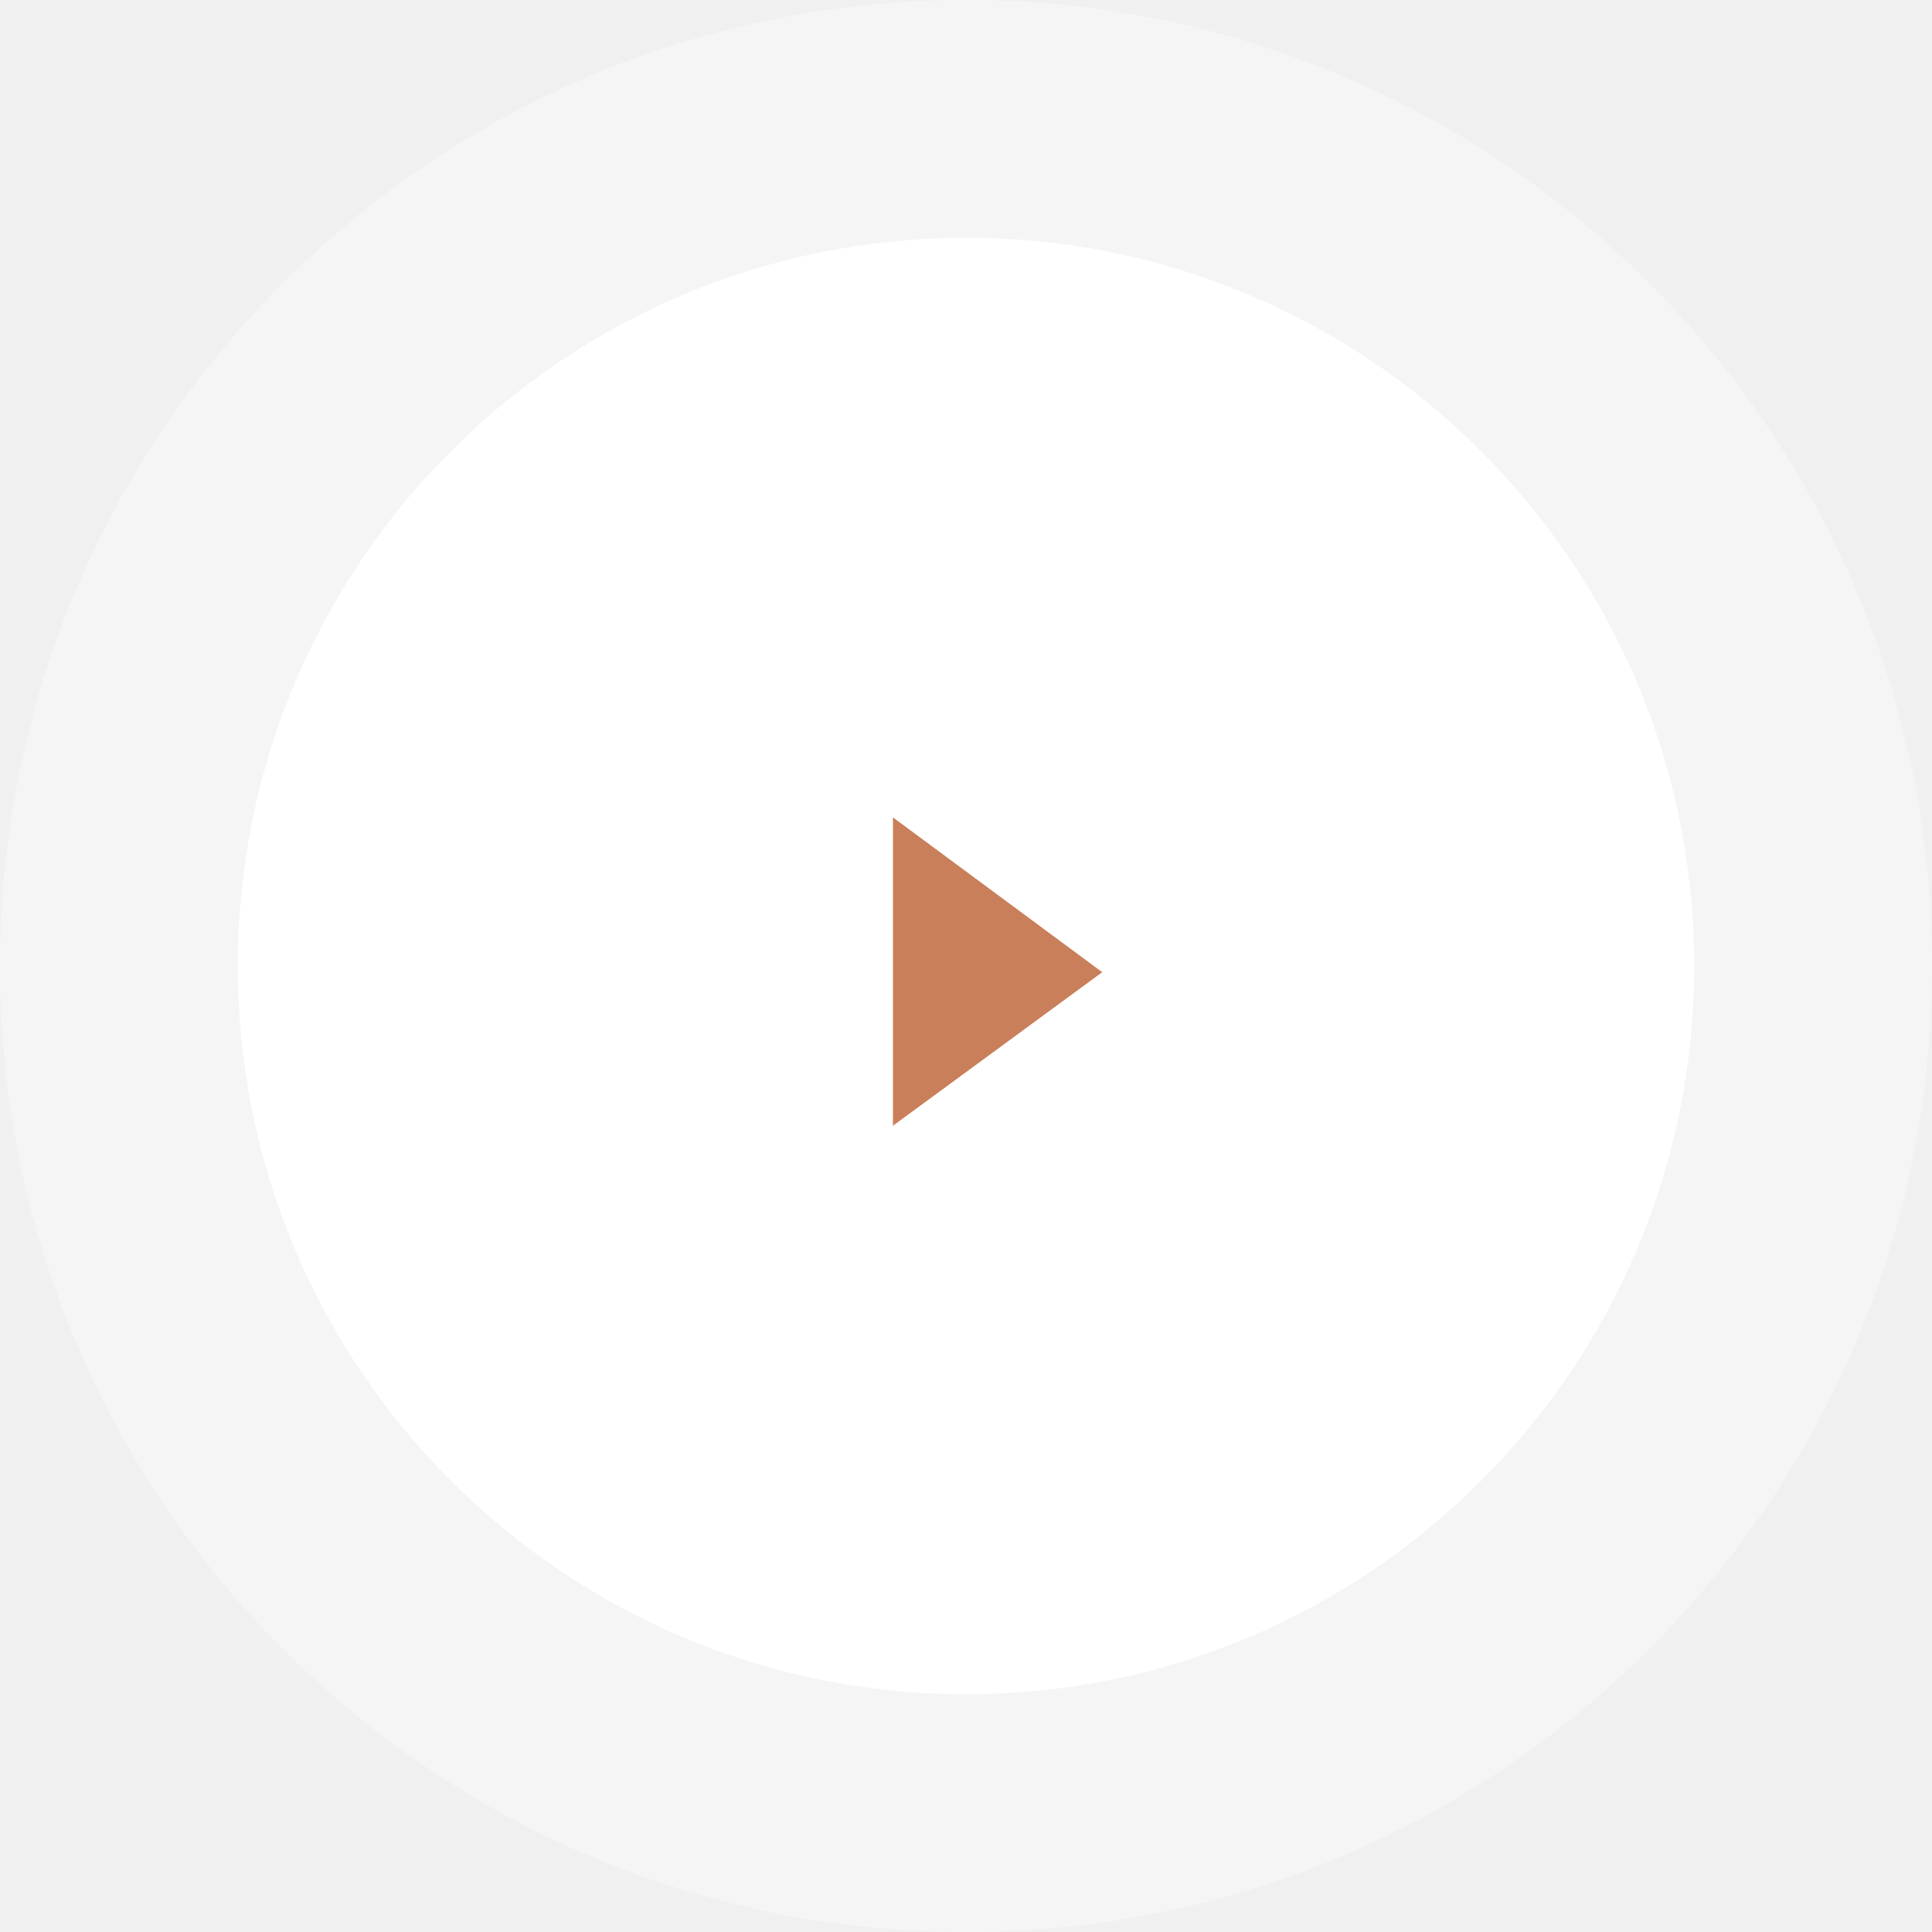
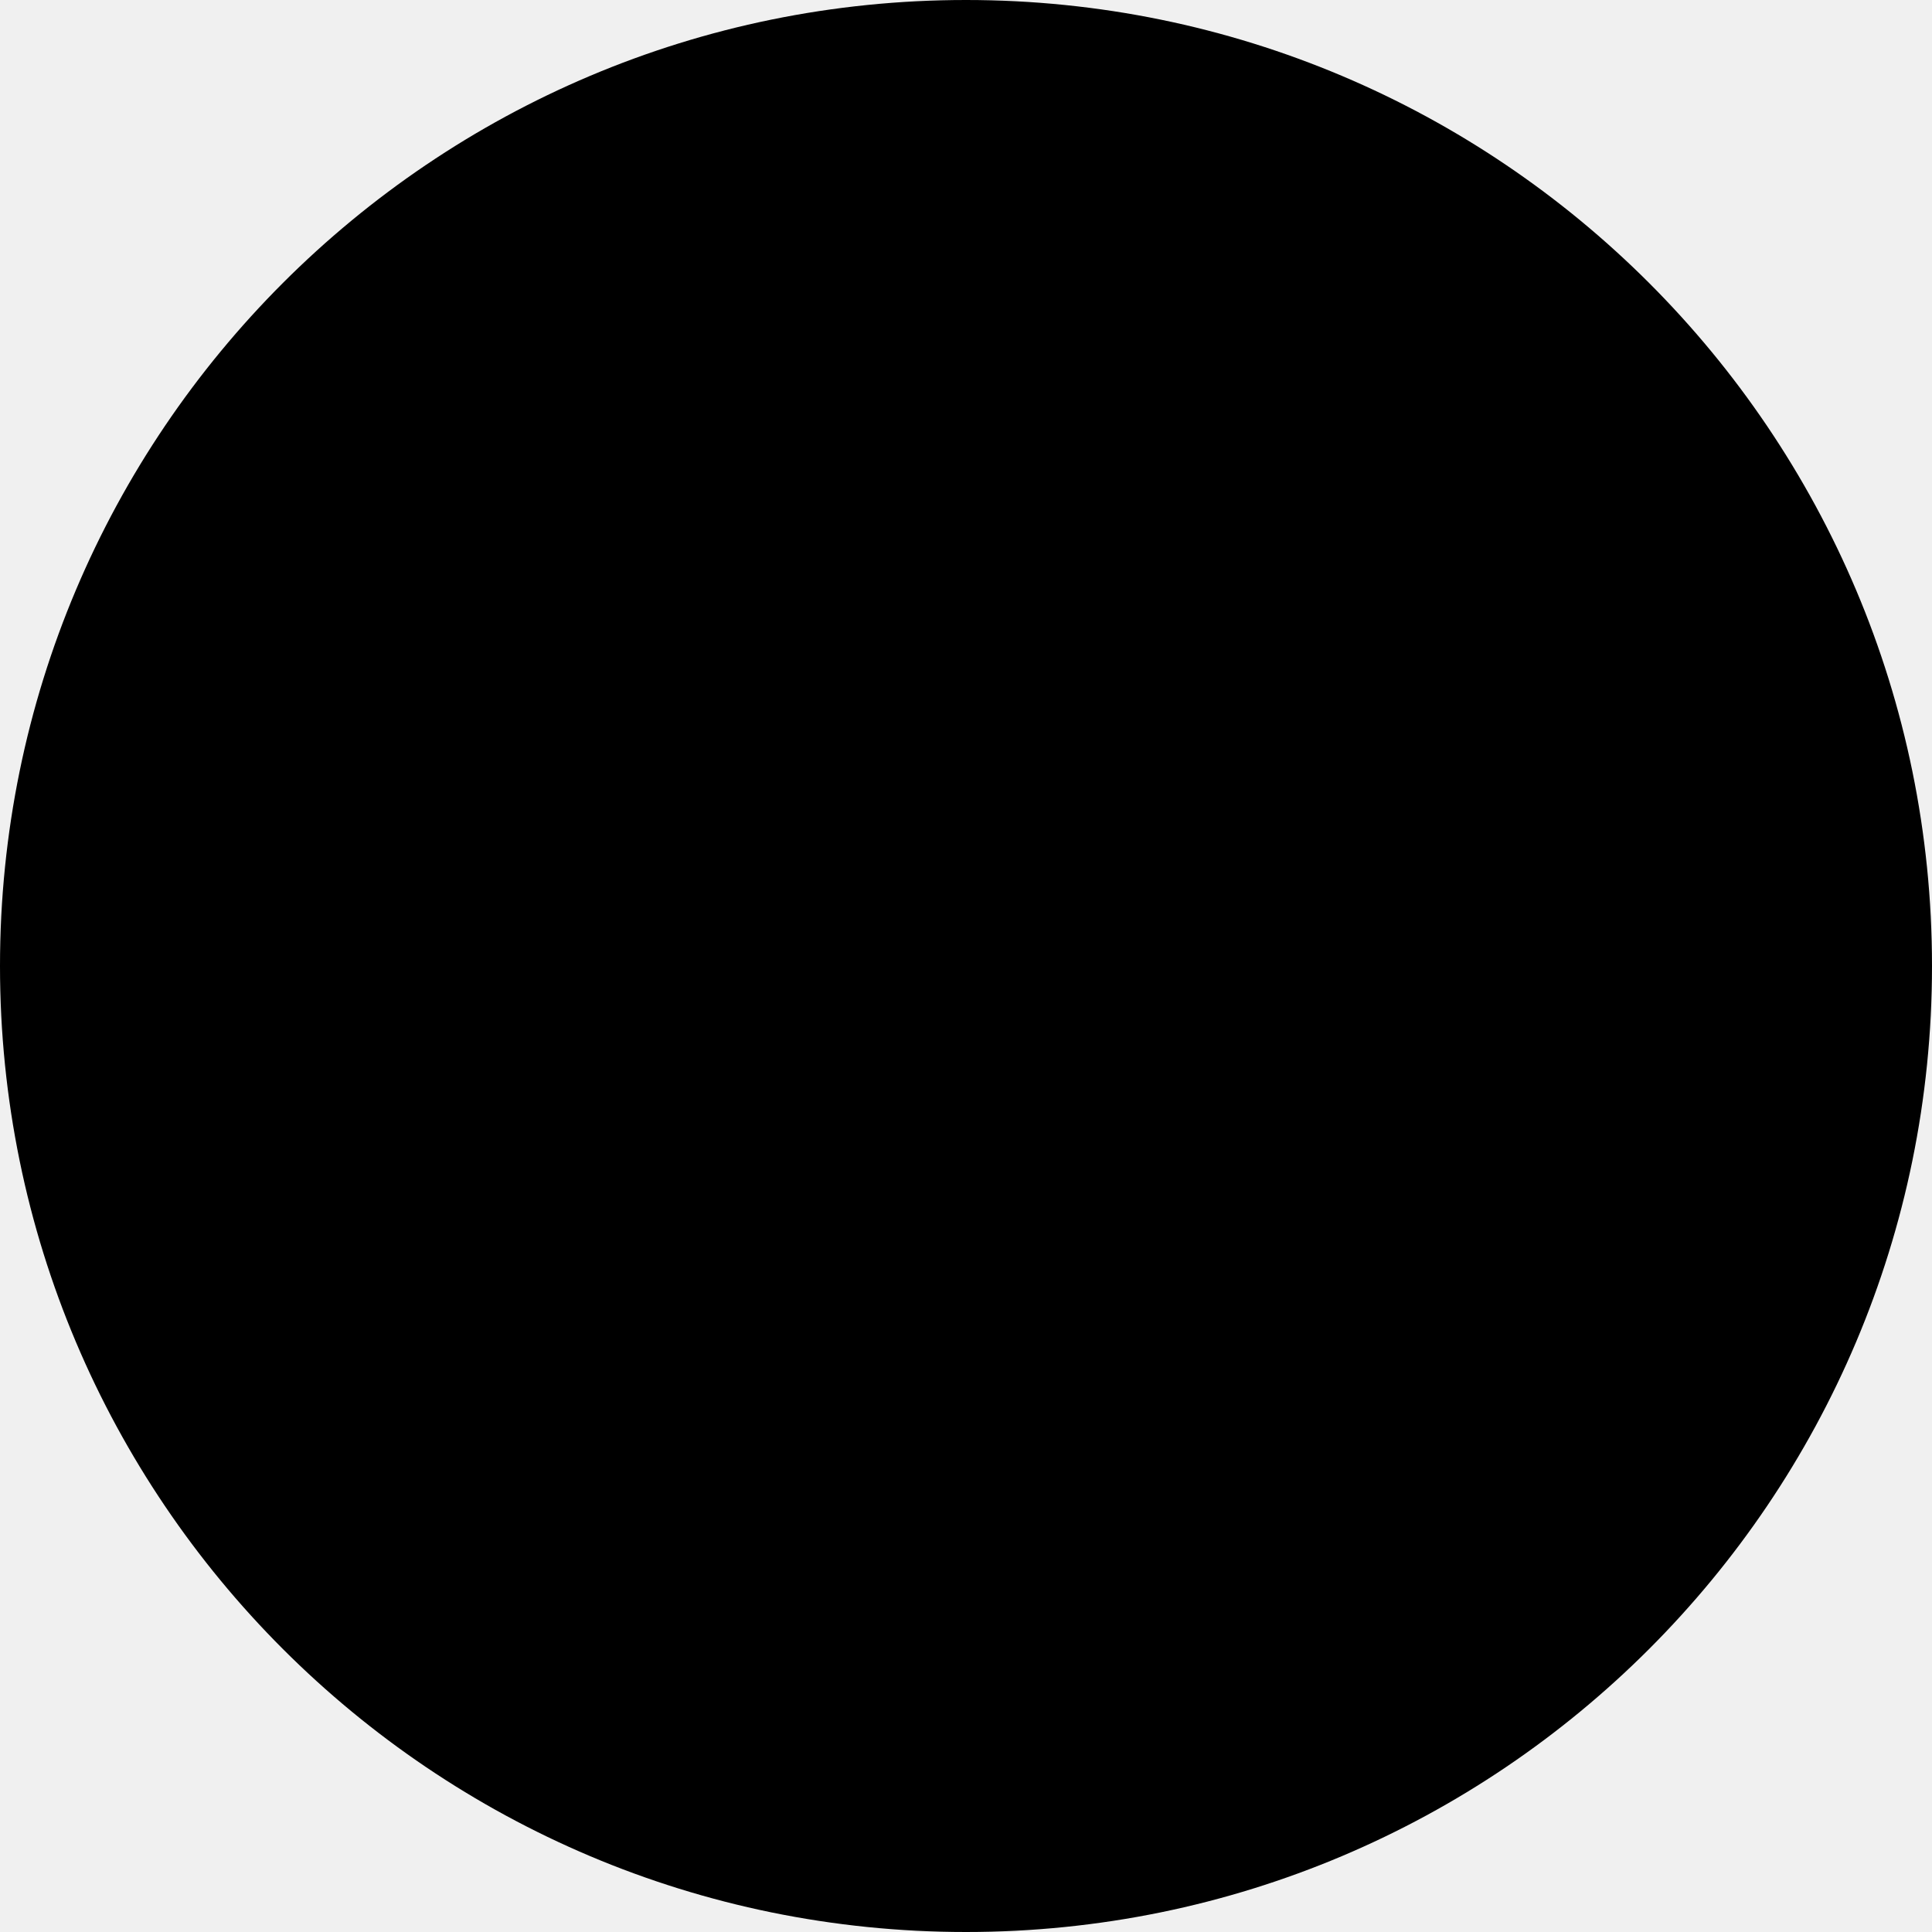
- <svg xmlns="http://www.w3.org/2000/svg" version="1.1" id="Layer_1" x="0px" y="0px" viewBox="0 0 156 156" style="enable-background:new 0 0 156 156;" xml:space="preserve">
+ <svg xmlns="http://www.w3.org/2000/svg" version="1.1" id="play_button" x="0px" y="0px" viewBox="0 0 156 156" style="enable-background:new 0 0 156 156;" xml:space="preserve">
  <style type="text/css">
- 	.st0{opacity:0.35;fill:#FFFFFF;}
- 	.st1{fill:#FFFFFF;}
- 	.st2{fill:#C97F5A;}
+ 	
</style>
-   <circle class="st0" cx="78" cy="78" r="78" />
-   <circle class="st1" cx="78" cy="78" r="58.8" />
-   <polygon class="st2" points="72.1,66 89,78.5 72.1,90.9 " />
+   <circle class="play_button-st0" cx="78" cy="78" r="78" />
+   <circle class="play_button-st1" cx="78" cy="78" r="58.8" />
+   <polygon class="play_button-st2" points="72.1,66 89,78.5 72.1,90.9 " />
</svg>
